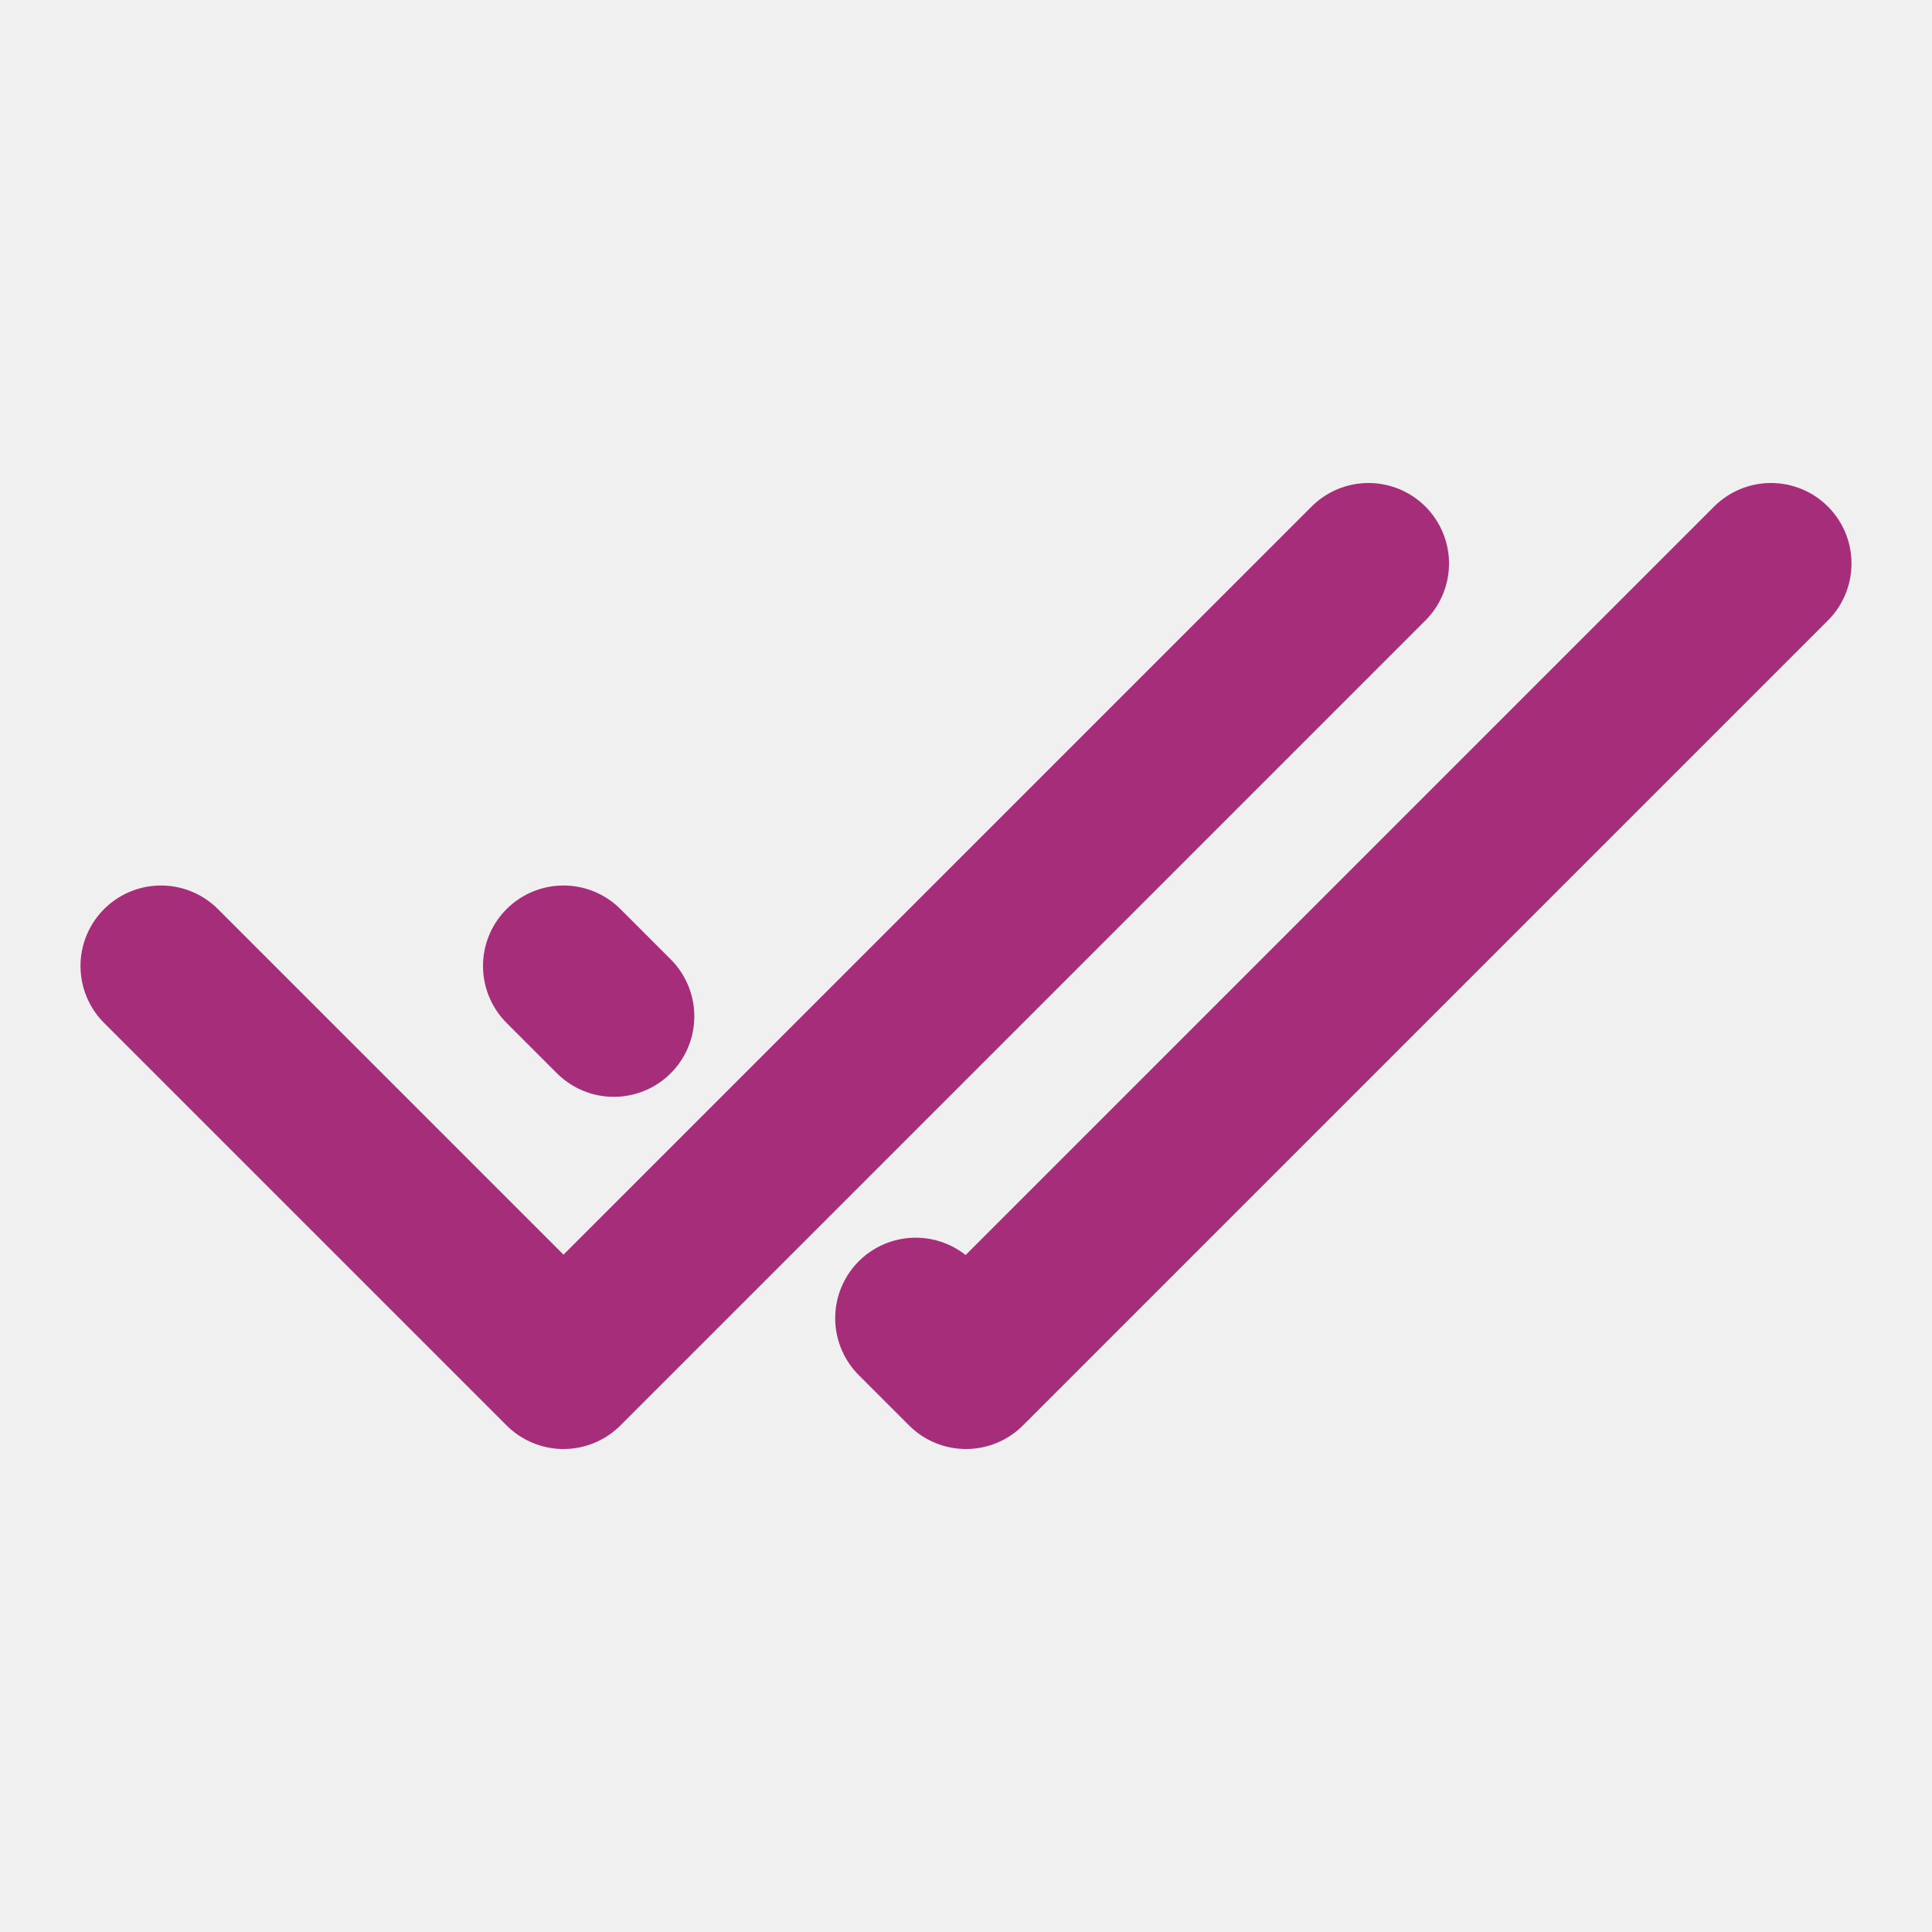
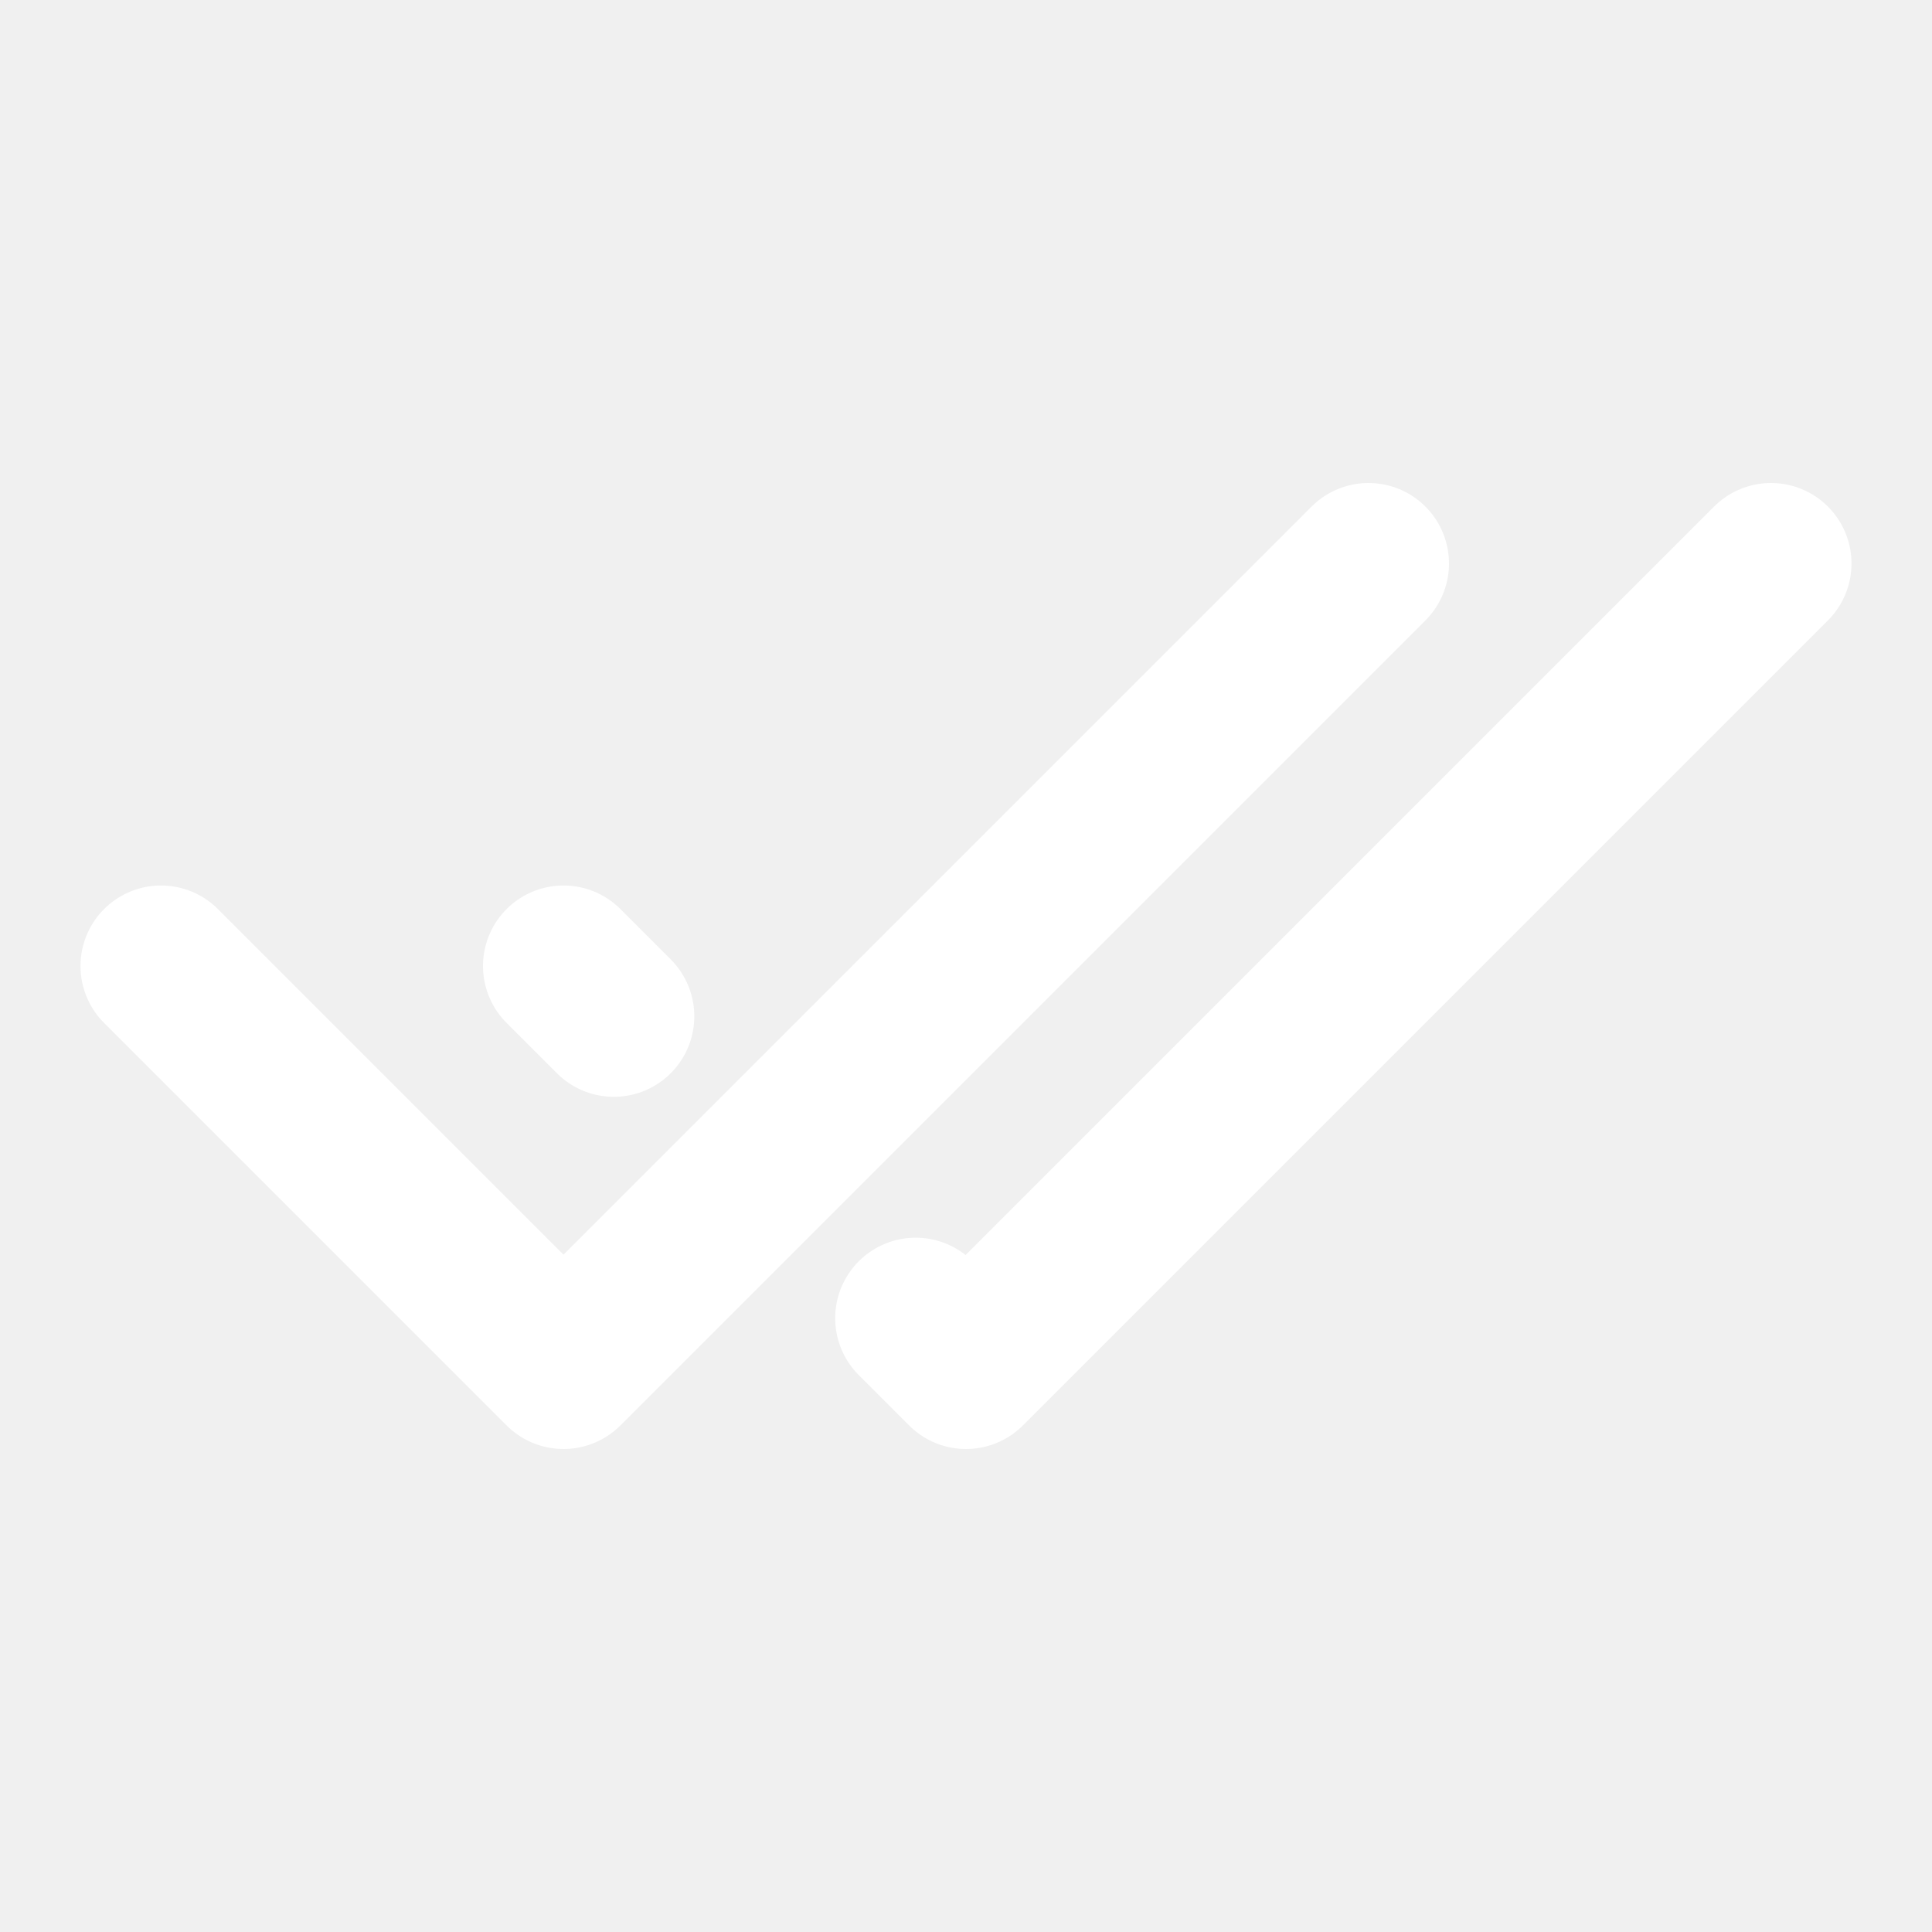
<svg xmlns="http://www.w3.org/2000/svg" width="64px" height="64px" viewBox="0 0 48 48" fill="none">
  <g id="SVGRepo_bgCarrier" stroke-width="0" />
  <g id="SVGRepo_tracerCarrier" stroke-linecap="round" stroke-linejoin="round" />
  <g id="SVGRepo_iconCarrier">
    <rect width="48" height="48" fill="white" fill-opacity="0.01" />
-     <path d="M14 24L15.25 25.25M44 14L24 34L22.75 32.75" stroke="#a62d7a" stroke-width="4" stroke-linecap="round" stroke-linejoin="round" />
-     <path d="M4 24L14 34L34 14" stroke="#a62d7a" stroke-width="4" stroke-linecap="round" stroke-linejoin="round" />
+     <path d="M14 24L15.25 25.25M44 14L24 34L22.75 32.75" stroke="white" stroke-width="4" stroke-linecap="round" stroke-linejoin="round" />
+     <path d="M4 24L14 34L34 14" stroke="white" stroke-width="4" stroke-linecap="round" stroke-linejoin="round" />
  </g>
</svg>
